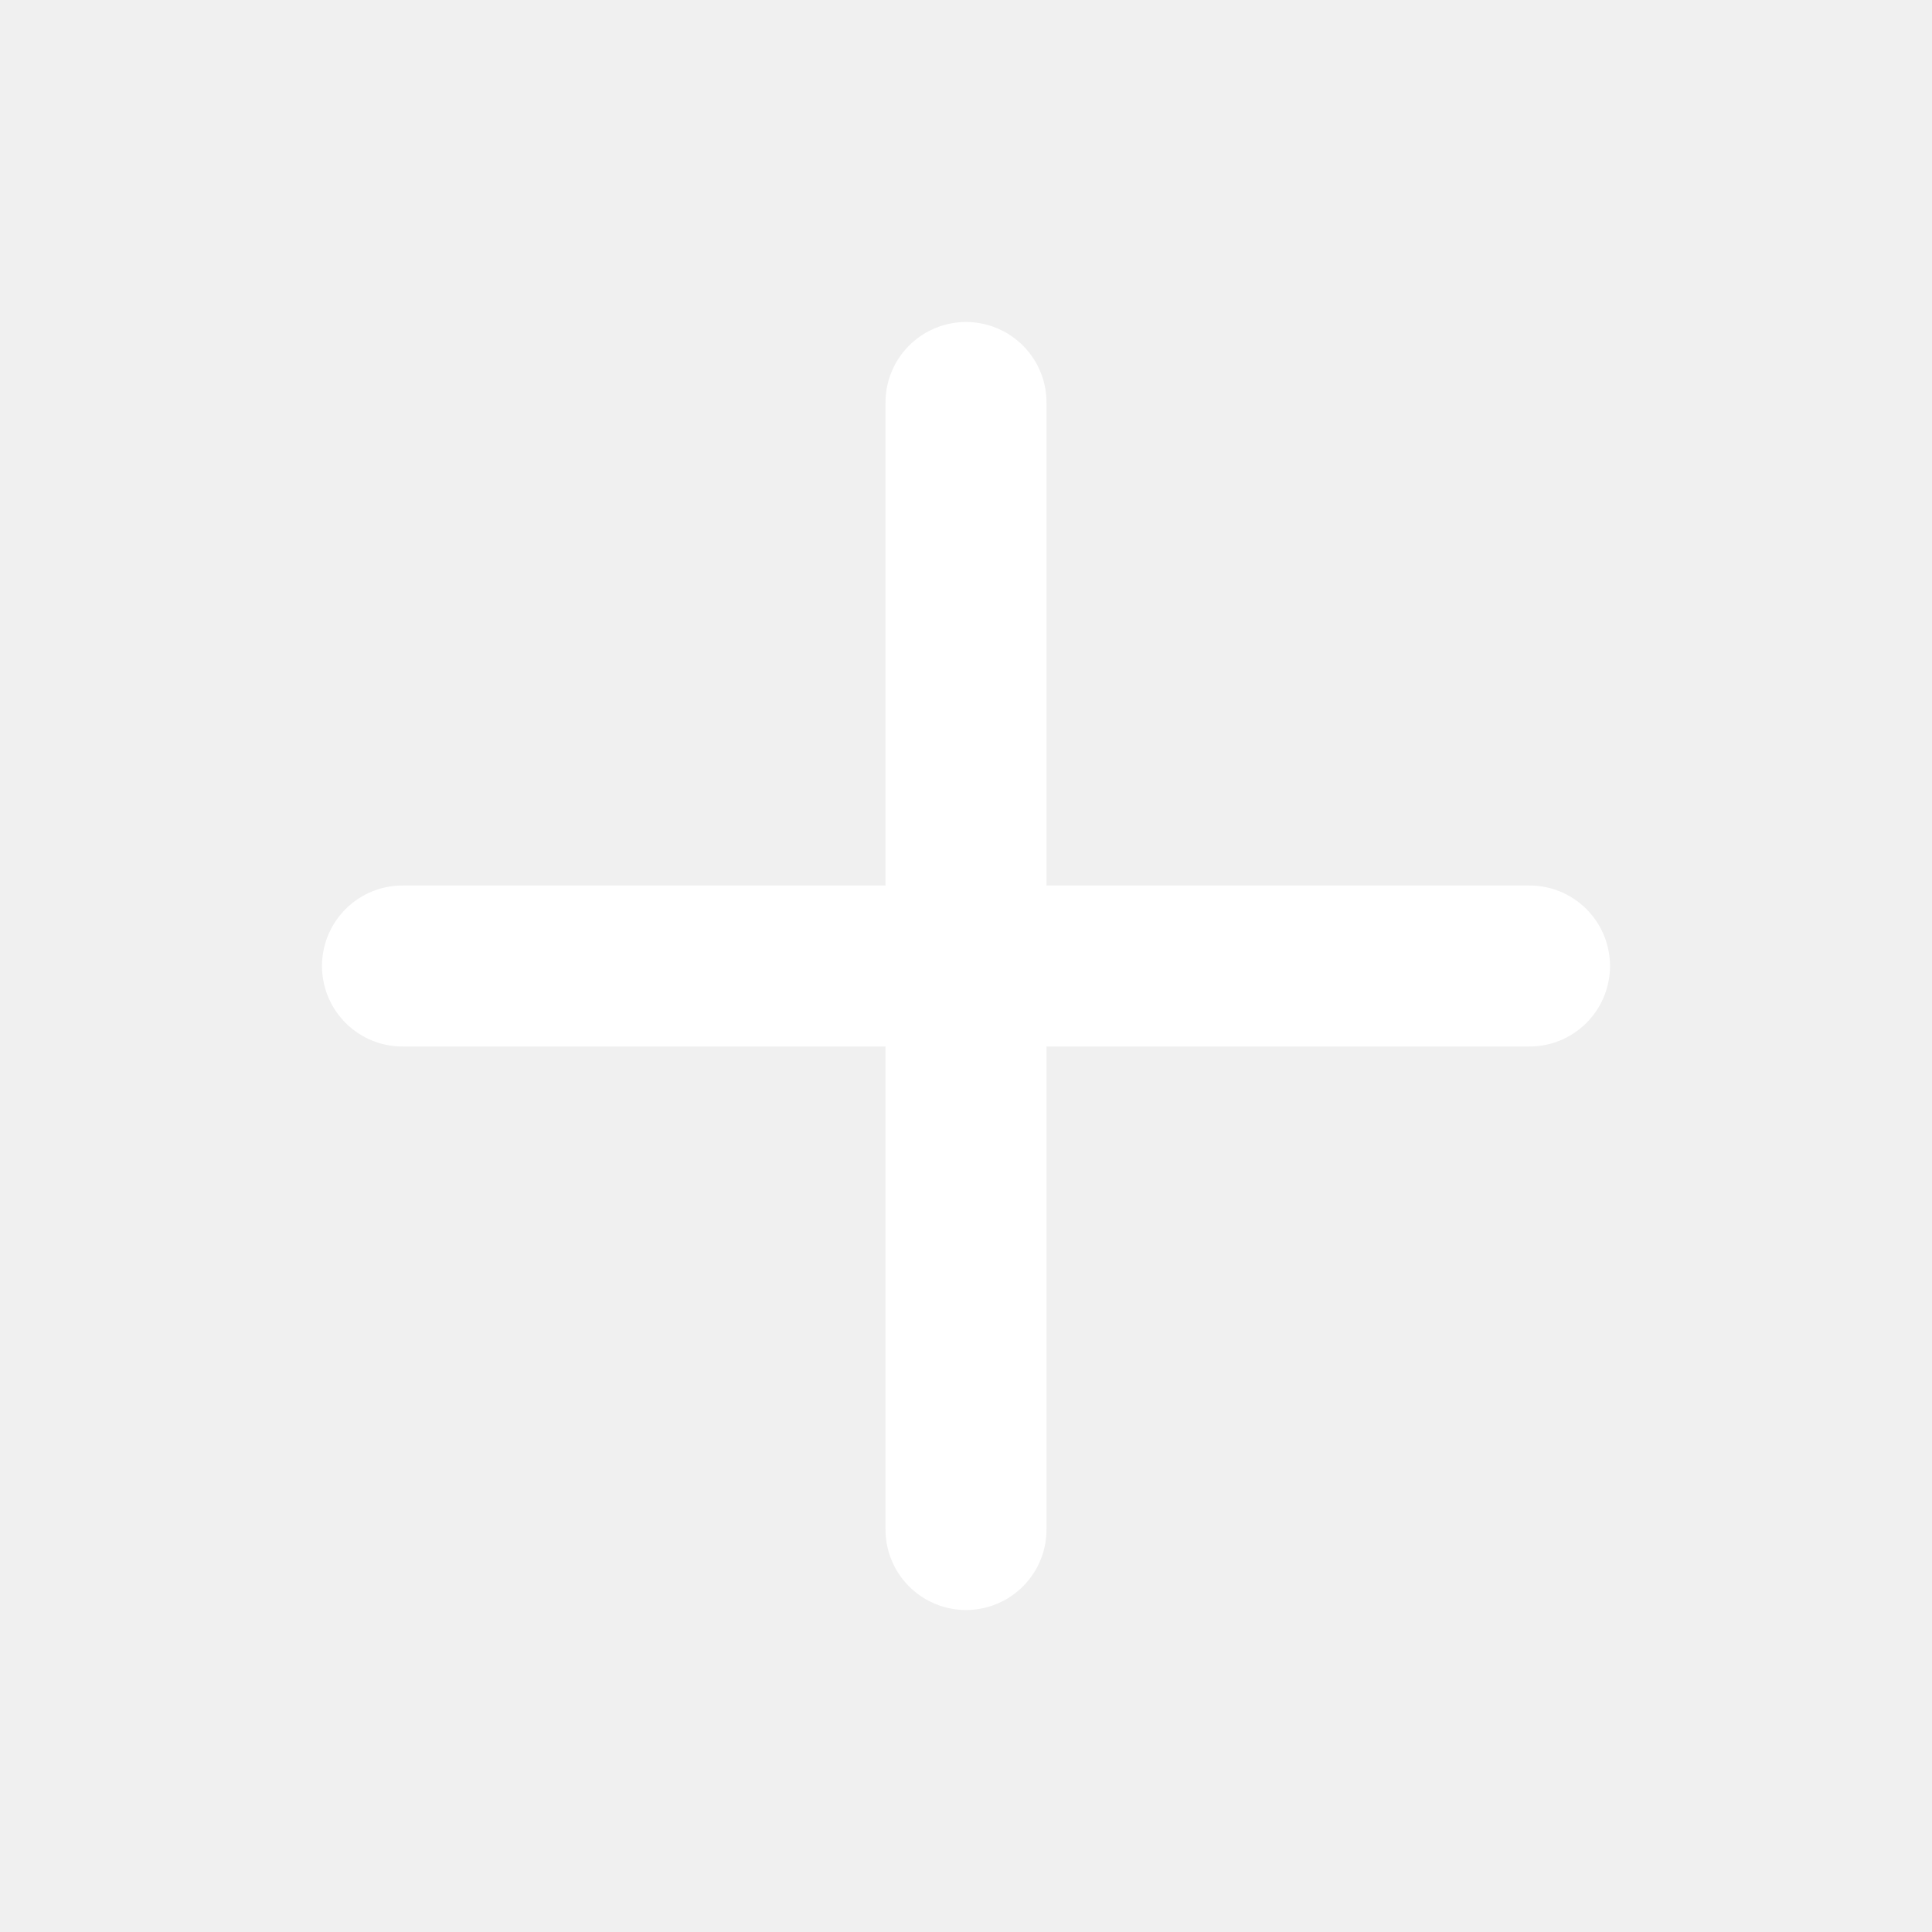
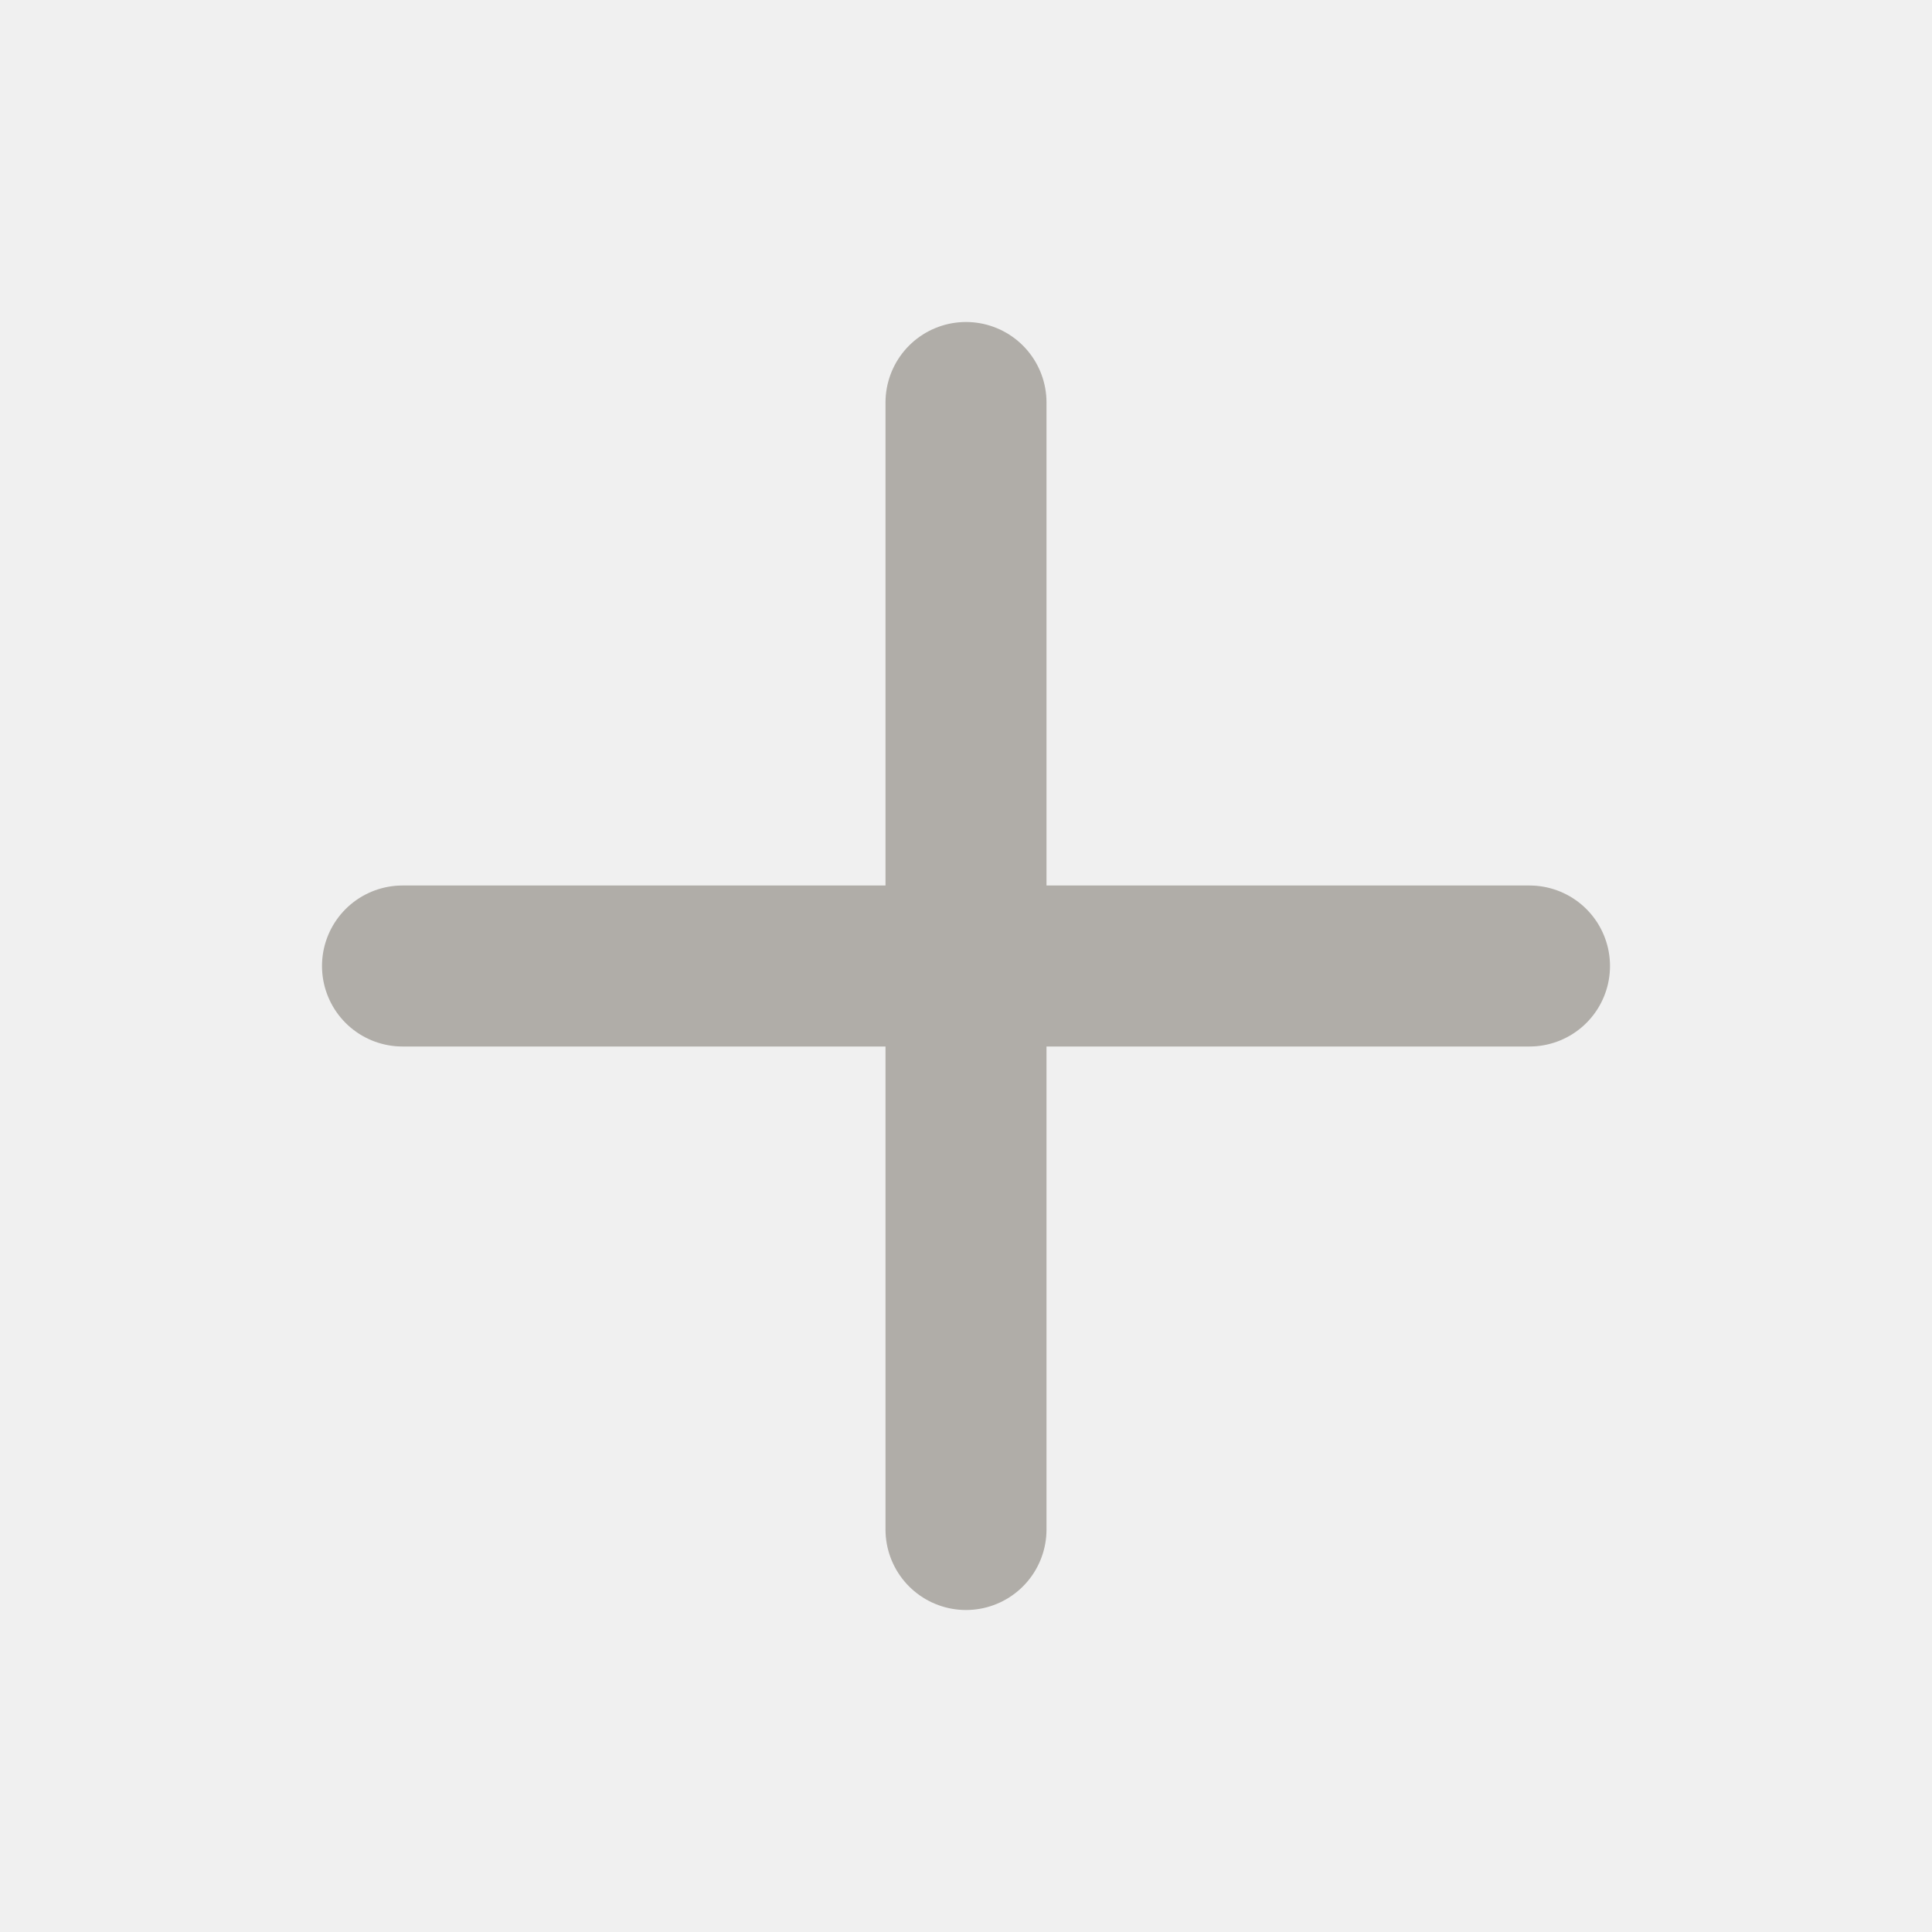
<svg xmlns="http://www.w3.org/2000/svg" width="800" height="800" viewBox="0 0 24 24">
  <g id="Complete">
-     <path id="add-2" fill="none" stroke="#fff" stroke-linecap="round" stroke-linejoin="round" stroke-width="2" d="M12 19V5m-7 7h14" data-name="add" />
+     <path id="add-2" fill="none" stroke="#b0ada8" stroke-linecap="round" stroke-linejoin="round" stroke-width="2" d="M12 19V5m-7 7h14" data-name="add" />
  </g>
</svg>
